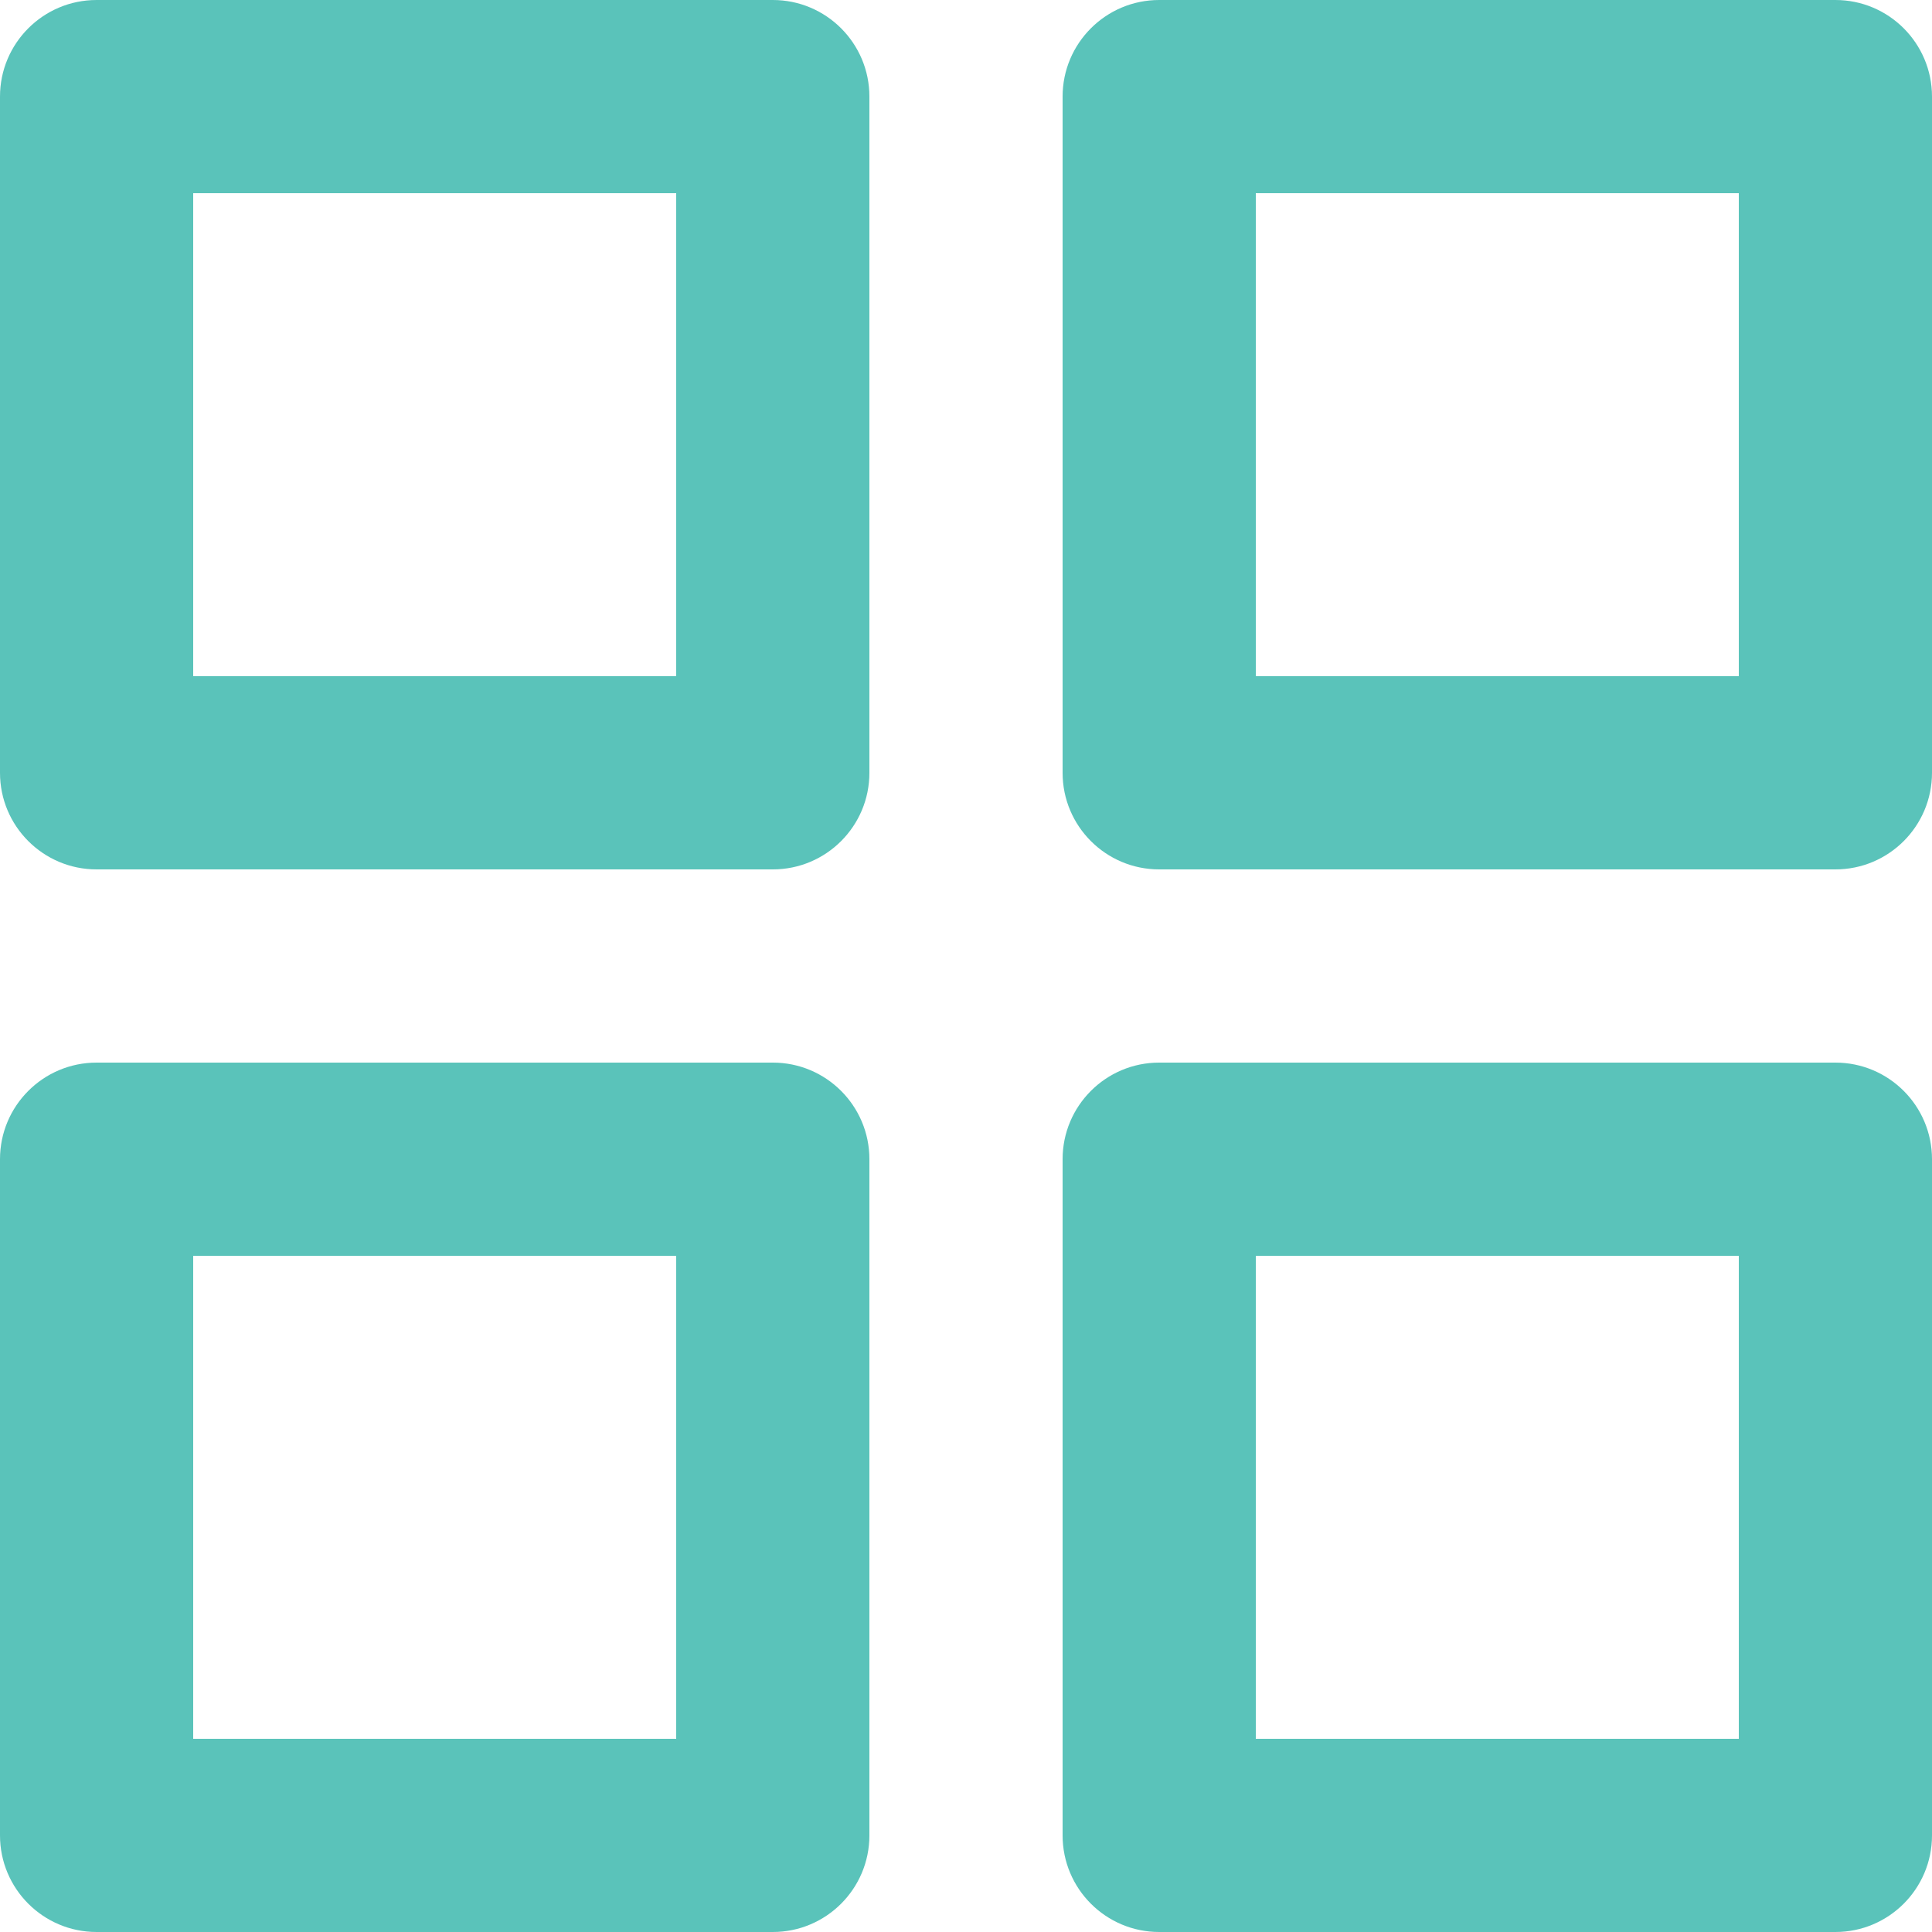
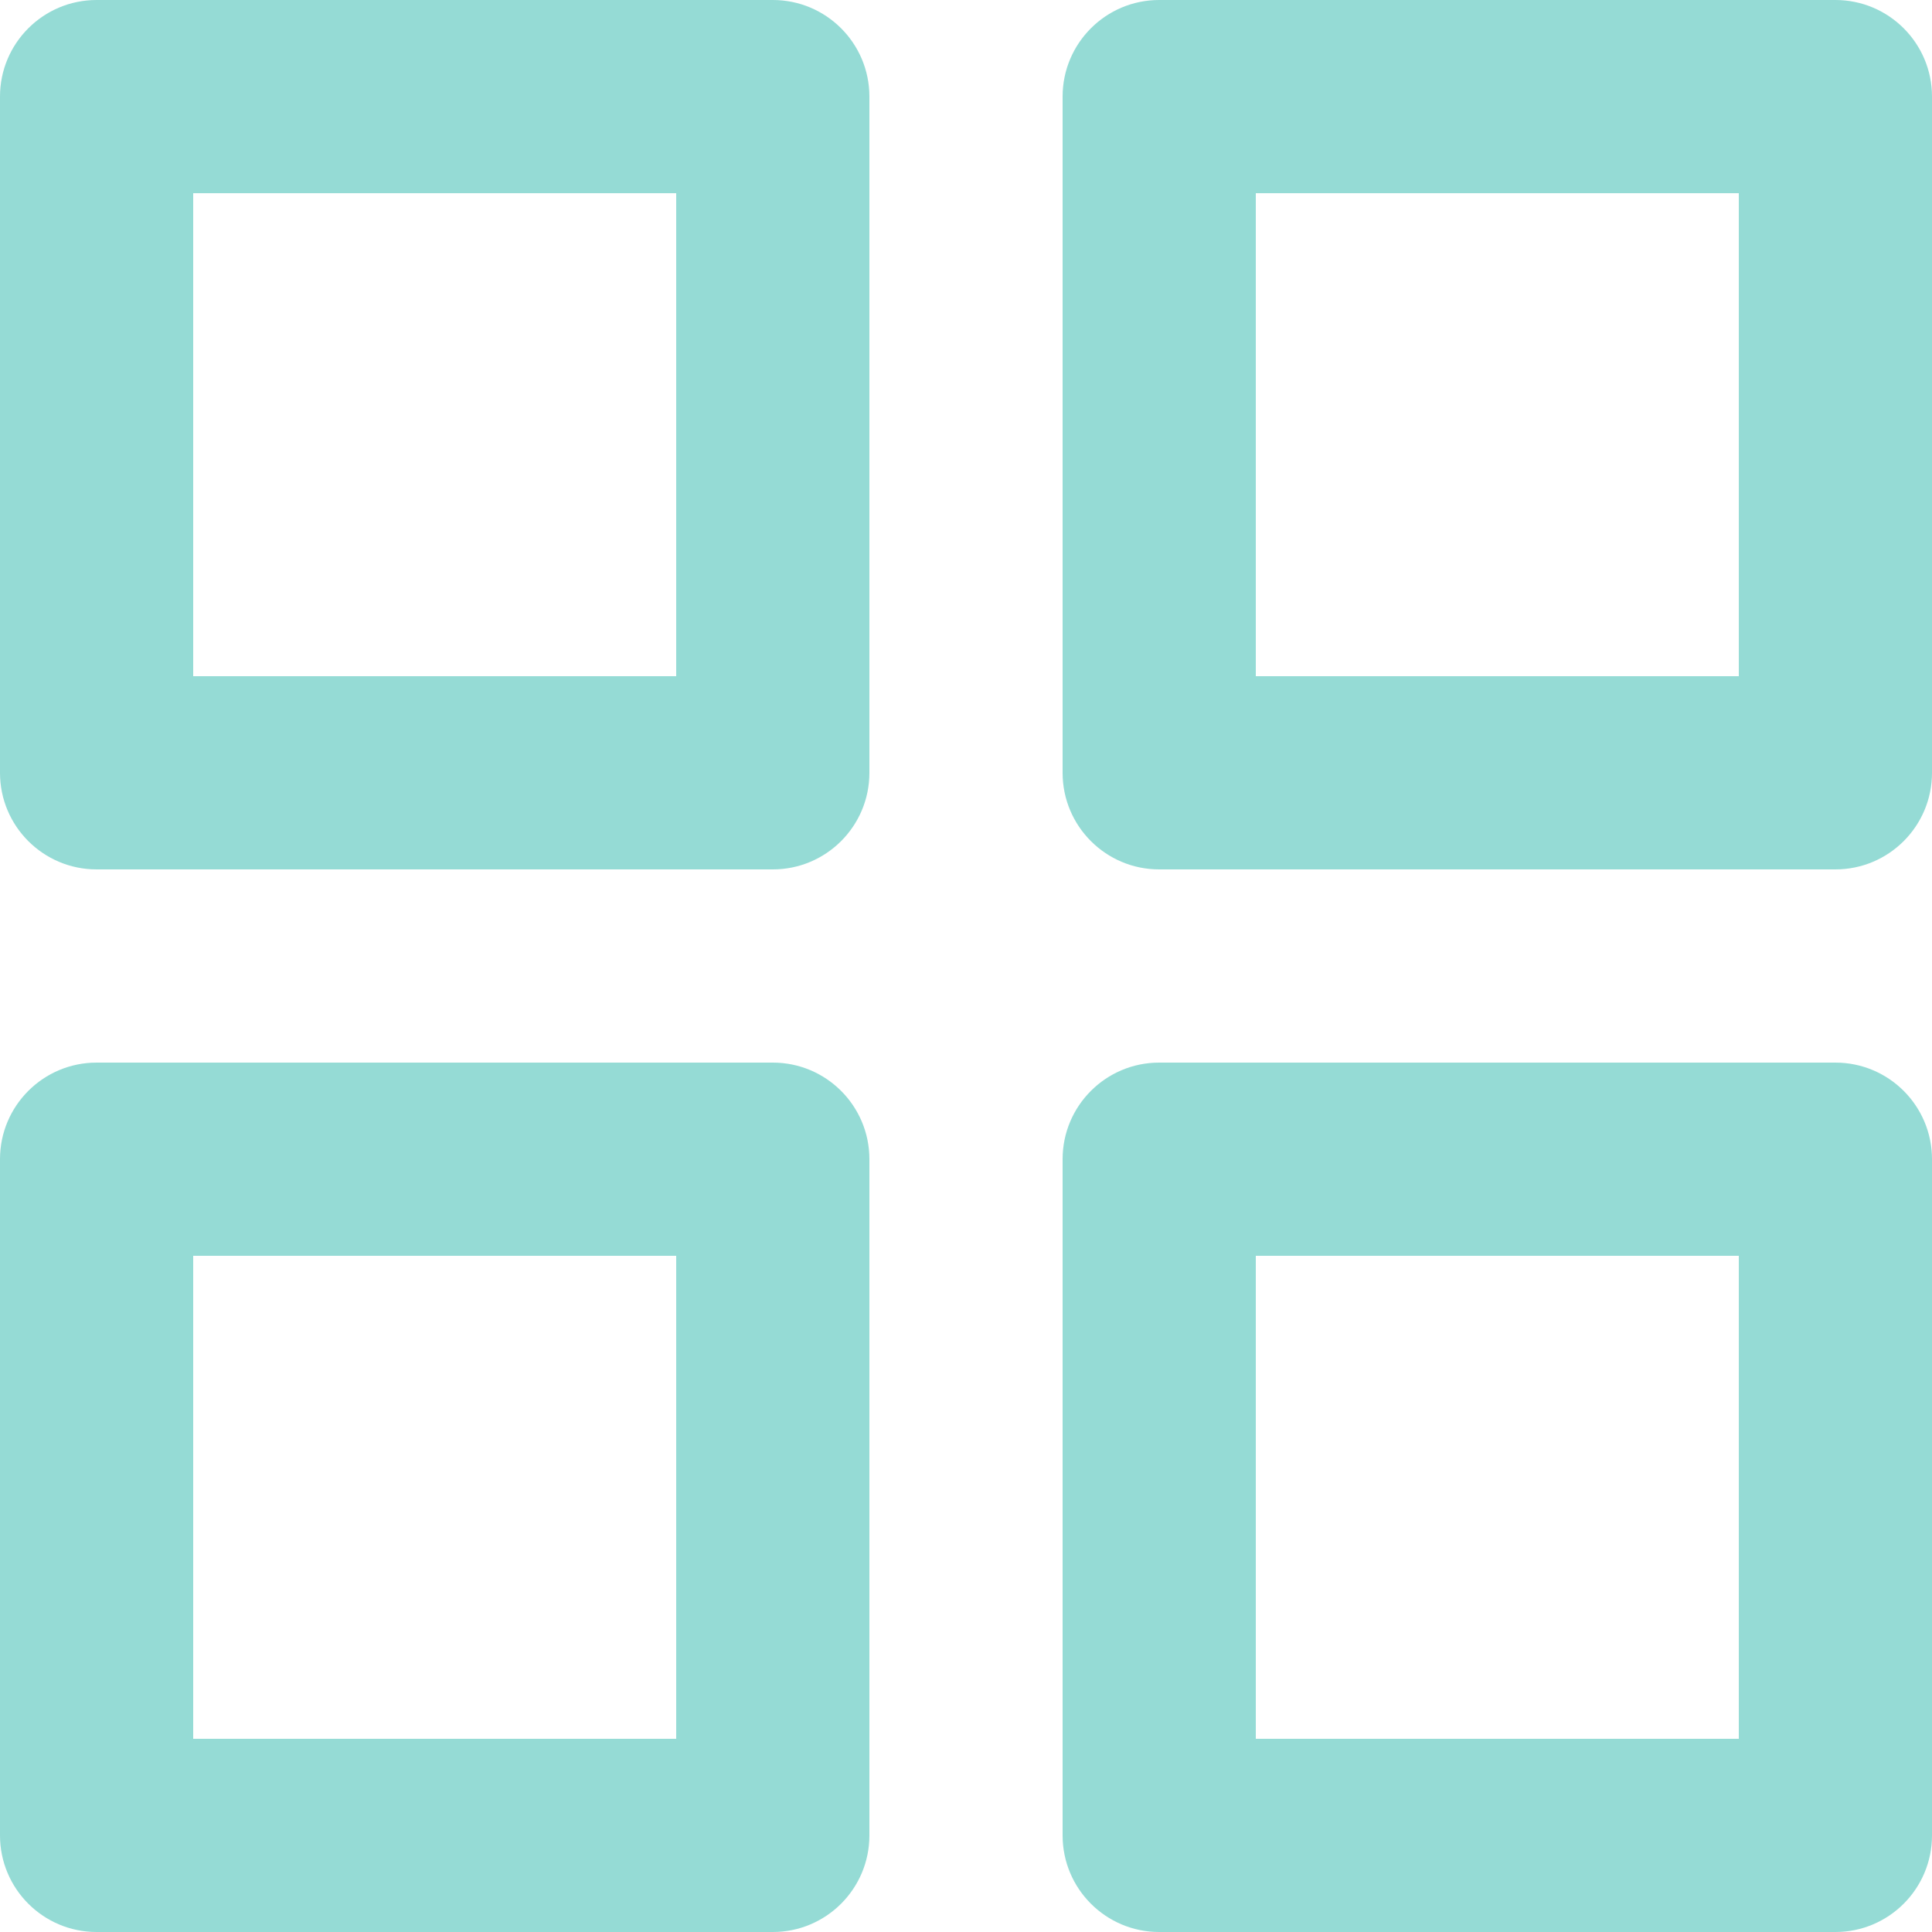
<svg xmlns="http://www.w3.org/2000/svg" width="20" height="20" viewBox="0 0 20 20">
-   <path id="apps-11" d="M10,13H3a1,1,0,0,0-1,1v7a1,1,0,0,0,1,1h7a1,1,0,0,0,1-1V14A1,1,0,0,0,10,13ZM9,20H4V15H9ZM21,2H14a1,1,0,0,0-1,1v7a1,1,0,0,0,1,1h7a1,1,0,0,0,1-1V3A1,1,0,0,0,21,2ZM20,9H15V4h5Zm1,4H14a1,1,0,0,0-1,1v7a1,1,0,0,0,1,1h7a1,1,0,0,0,1-1V14A1,1,0,0,0,21,13Zm-1,7H15V15h5ZM10,2H3A1,1,0,0,0,2,3v7a1,1,0,0,0,1,1h7a1,1,0,0,0,1-1V3A1,1,0,0,0,10,2ZM9,9H4V4H9Z" transform="translate(-2 -2)" fill="#5ac3ba" />
+   <path id="apps-11" d="M10,13H3a1,1,0,0,0-1,1v7a1,1,0,0,0,1,1h7a1,1,0,0,0,1-1V14A1,1,0,0,0,10,13ZM9,20H4V15H9ZM21,2H14a1,1,0,0,0-1,1v7a1,1,0,0,0,1,1h7a1,1,0,0,0,1-1V3A1,1,0,0,0,21,2ZM20,9H15V4h5Zm1,4H14a1,1,0,0,0-1,1v7a1,1,0,0,0,1,1h7a1,1,0,0,0,1-1V14A1,1,0,0,0,21,13Zm-1,7H15V15h5ZM10,2H3A1,1,0,0,0,2,3v7a1,1,0,0,0,1,1h7a1,1,0,0,0,1-1V3A1,1,0,0,0,10,2ZM9,9H4V4H9Z" transform="translate(-2 -2)" fill="#95dbd5" />
</svg>
